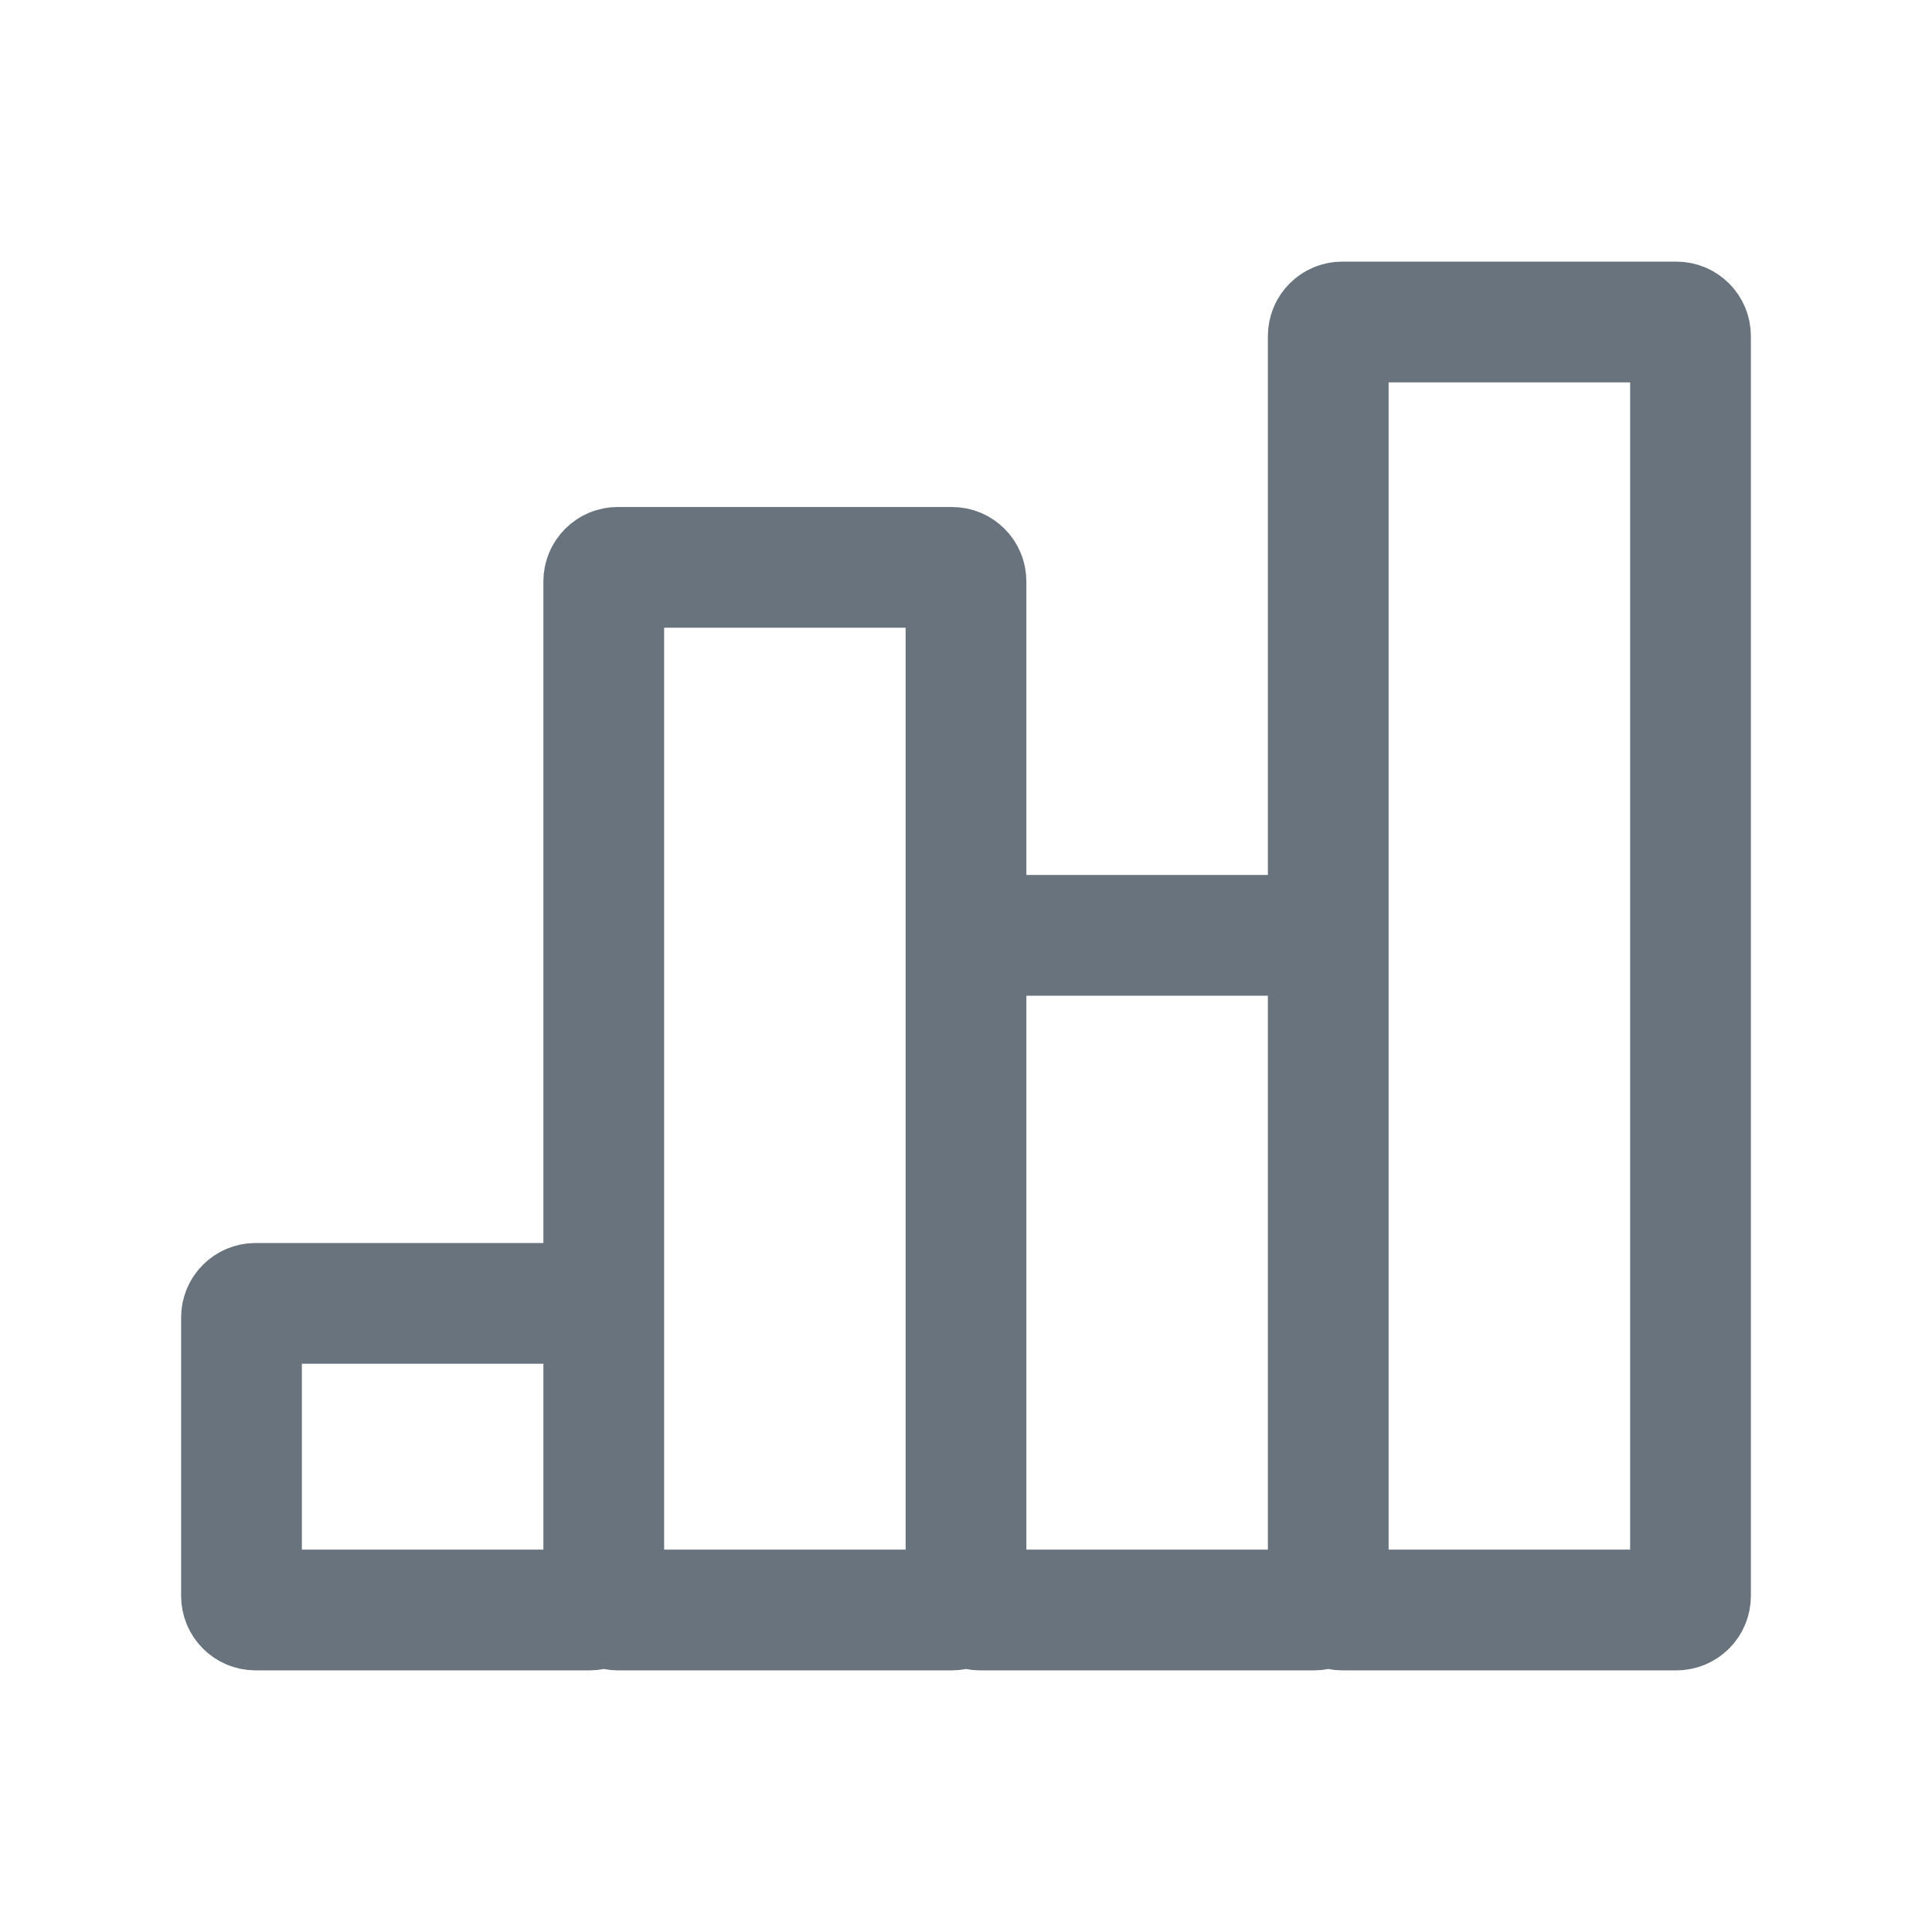
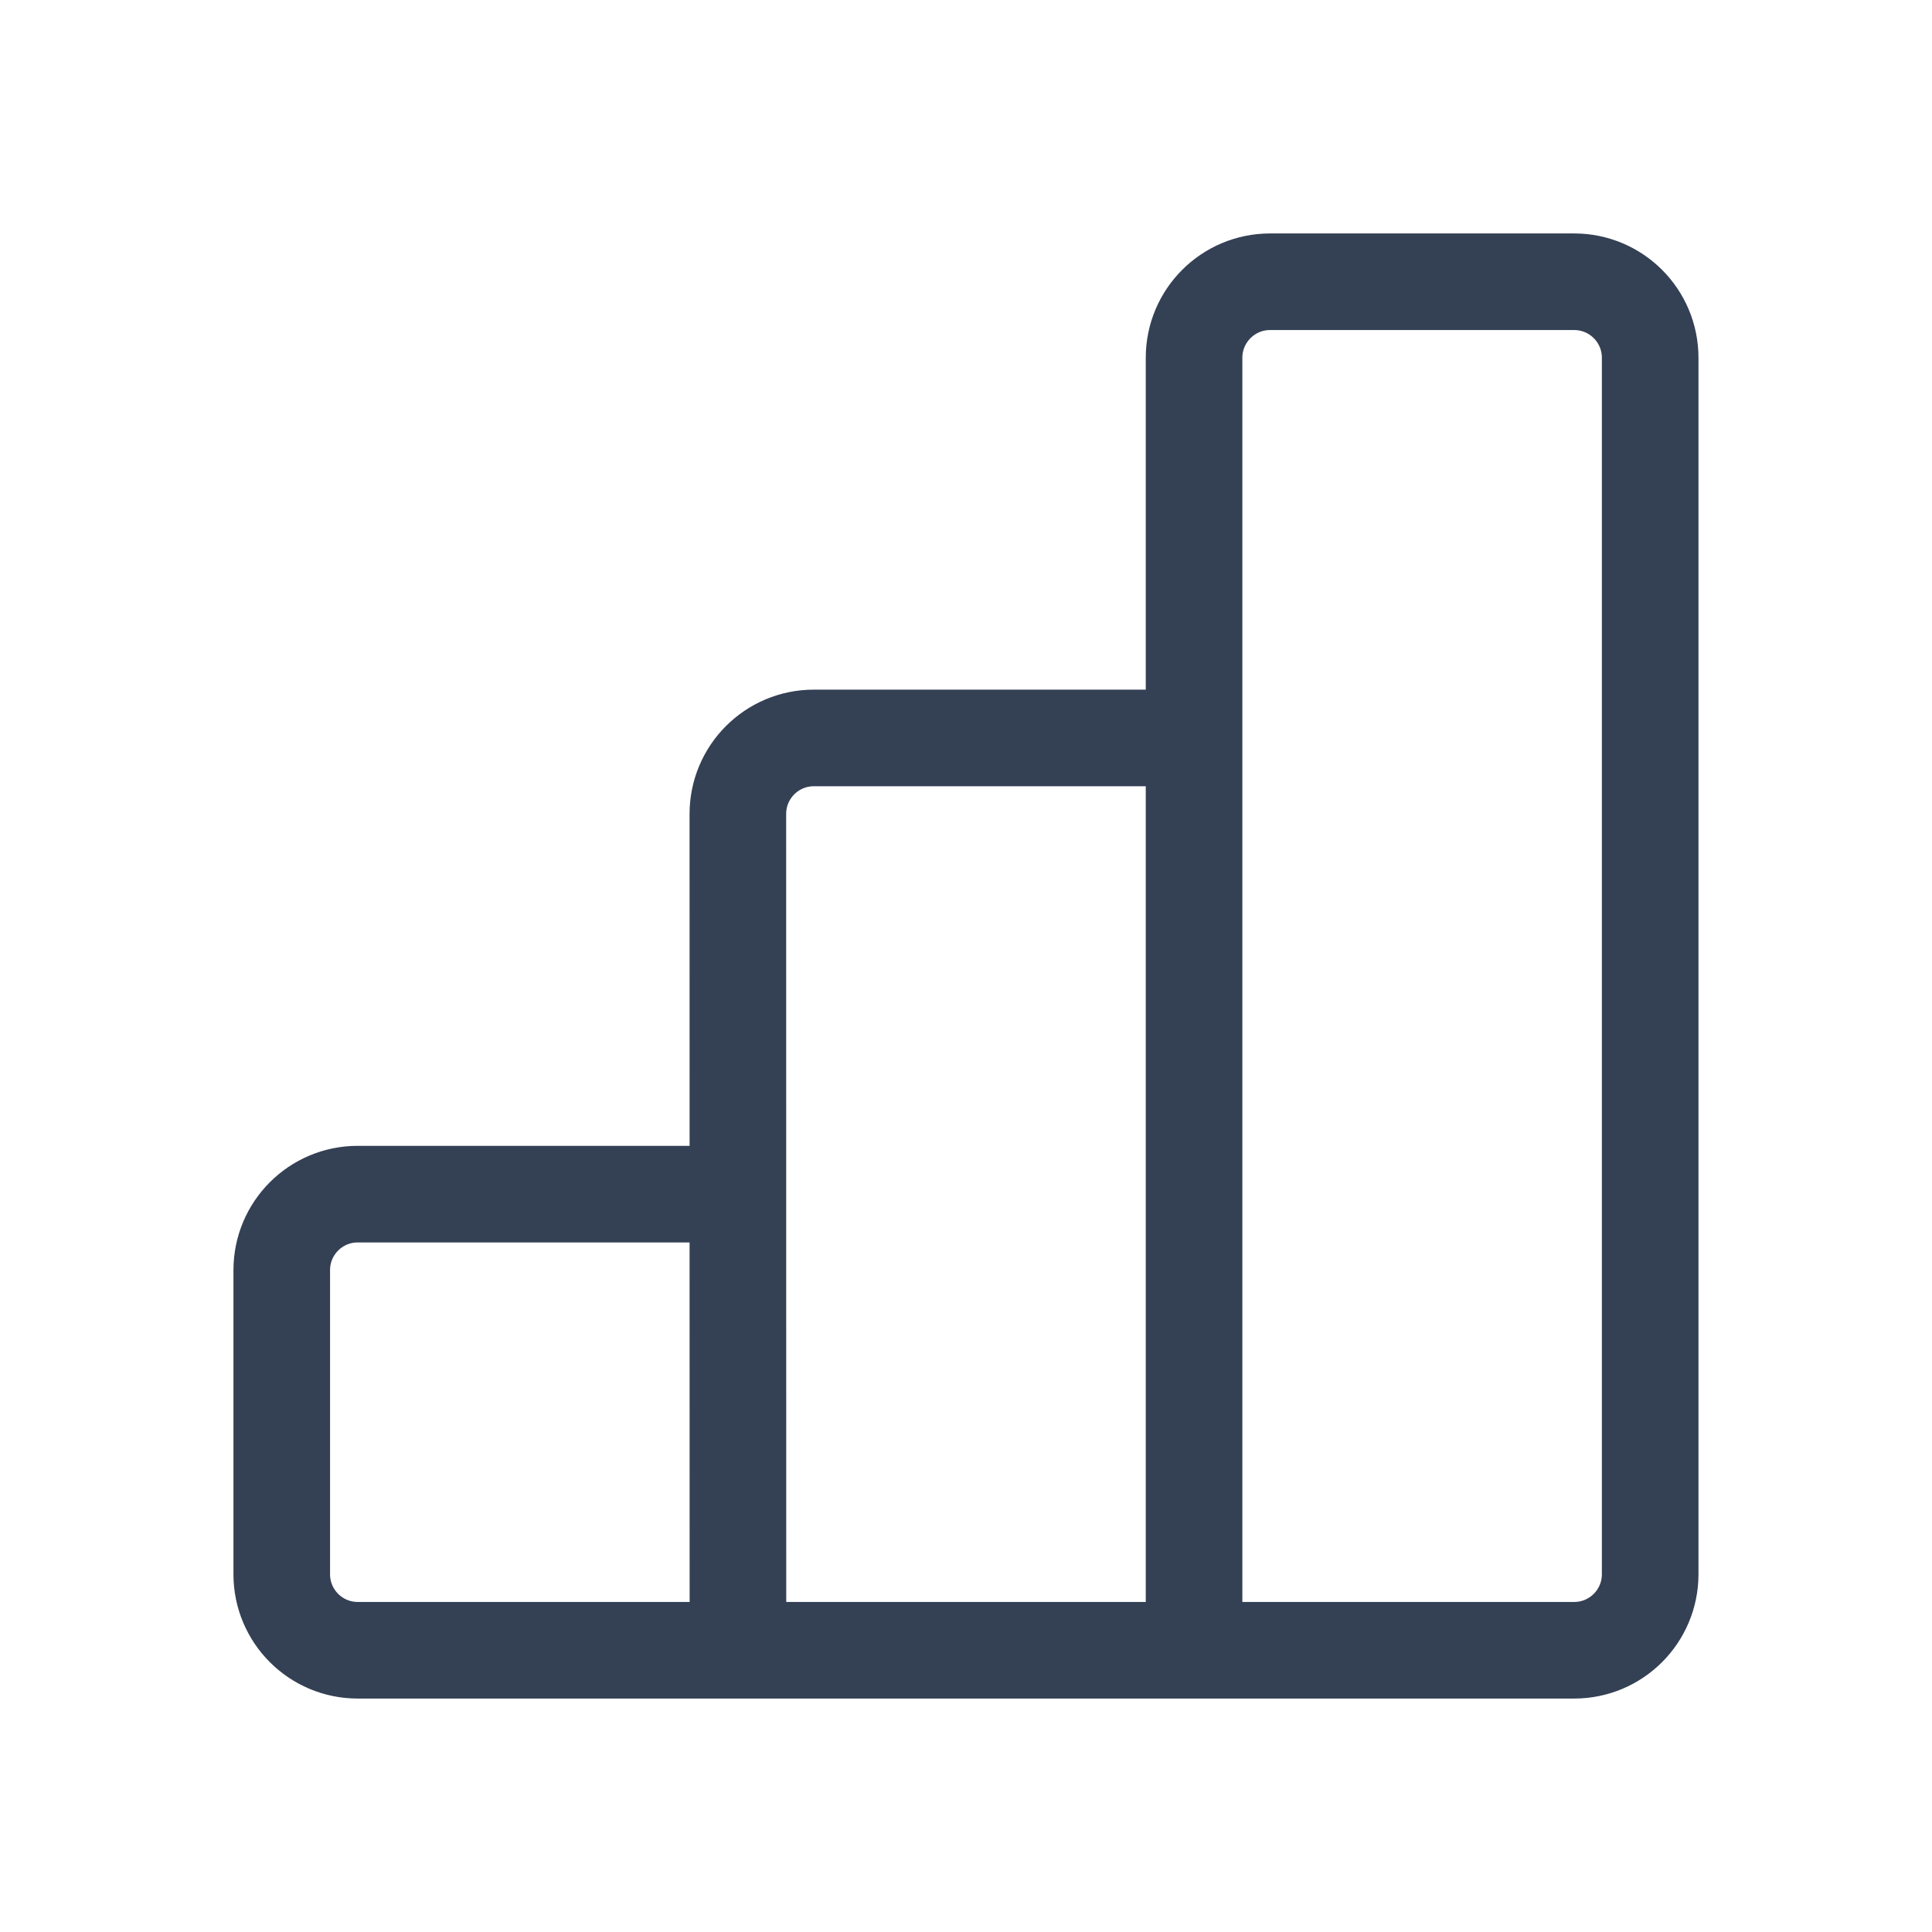
<svg xmlns="http://www.w3.org/2000/svg" width="24" height="24" viewBox="0 0 24 24" fill="none">
-   <path d="M7.5 19.825V16.366C7.5 16.269 7.422 16.191 7.325 16.191H3.175C3.078 16.191 3 16.269 3 16.366V19.825C3 19.922 3.078 20 3.175 20H7.325C7.422 20 7.5 19.922 7.5 19.825ZM7.5 19.825V7.223C7.5 7.126 7.578 7.048 7.675 7.048H11.825C11.922 7.048 12 7.126 12 7.223V19.825M7.5 19.825C7.5 19.922 7.578 20 7.675 20H11.825C11.922 20 12 19.922 12 19.825M12 19.825V11.794C12 11.697 12.078 11.619 12.175 11.619H16.325C16.422 11.619 16.5 11.697 16.5 11.794V19.825M12 19.825C12 19.922 12.078 20 12.175 20H16.325C16.422 20 16.5 19.922 16.5 19.825M16.5 19.825L16.5 4.175C16.5 4.078 16.578 4 16.675 4H20.825C20.922 4 21 4.078 21 4.175V19.825C21 19.922 20.922 20 20.825 20H16.675C16.578 20 16.5 19.922 16.5 19.825Z" stroke="#68737D" stroke-width="1.5" />
+   <path d="M9.167 20.5H4.444C3.922 20.5 3.5 20.077 3.5 19.556V15.778C3.5 15.256 3.923 14.834 4.444 14.834H9.166L9.167 20.5ZM9.167 20.5H14.833M9.167 20.5L9.166 10.111C9.166 9.589 9.589 9.167 10.11 9.167H14.832M14.833 20.5V4.444C14.833 3.923 15.256 3.5 15.777 3.5H19.555C20.076 3.5 20.499 3.922 20.499 4.444V19.556C20.499 20.077 20.077 20.5 19.555 20.5H14.833Z" stroke="#344054" stroke-width="1.2" stroke-linecap="round" stroke-linejoin="round" />
</svg>
